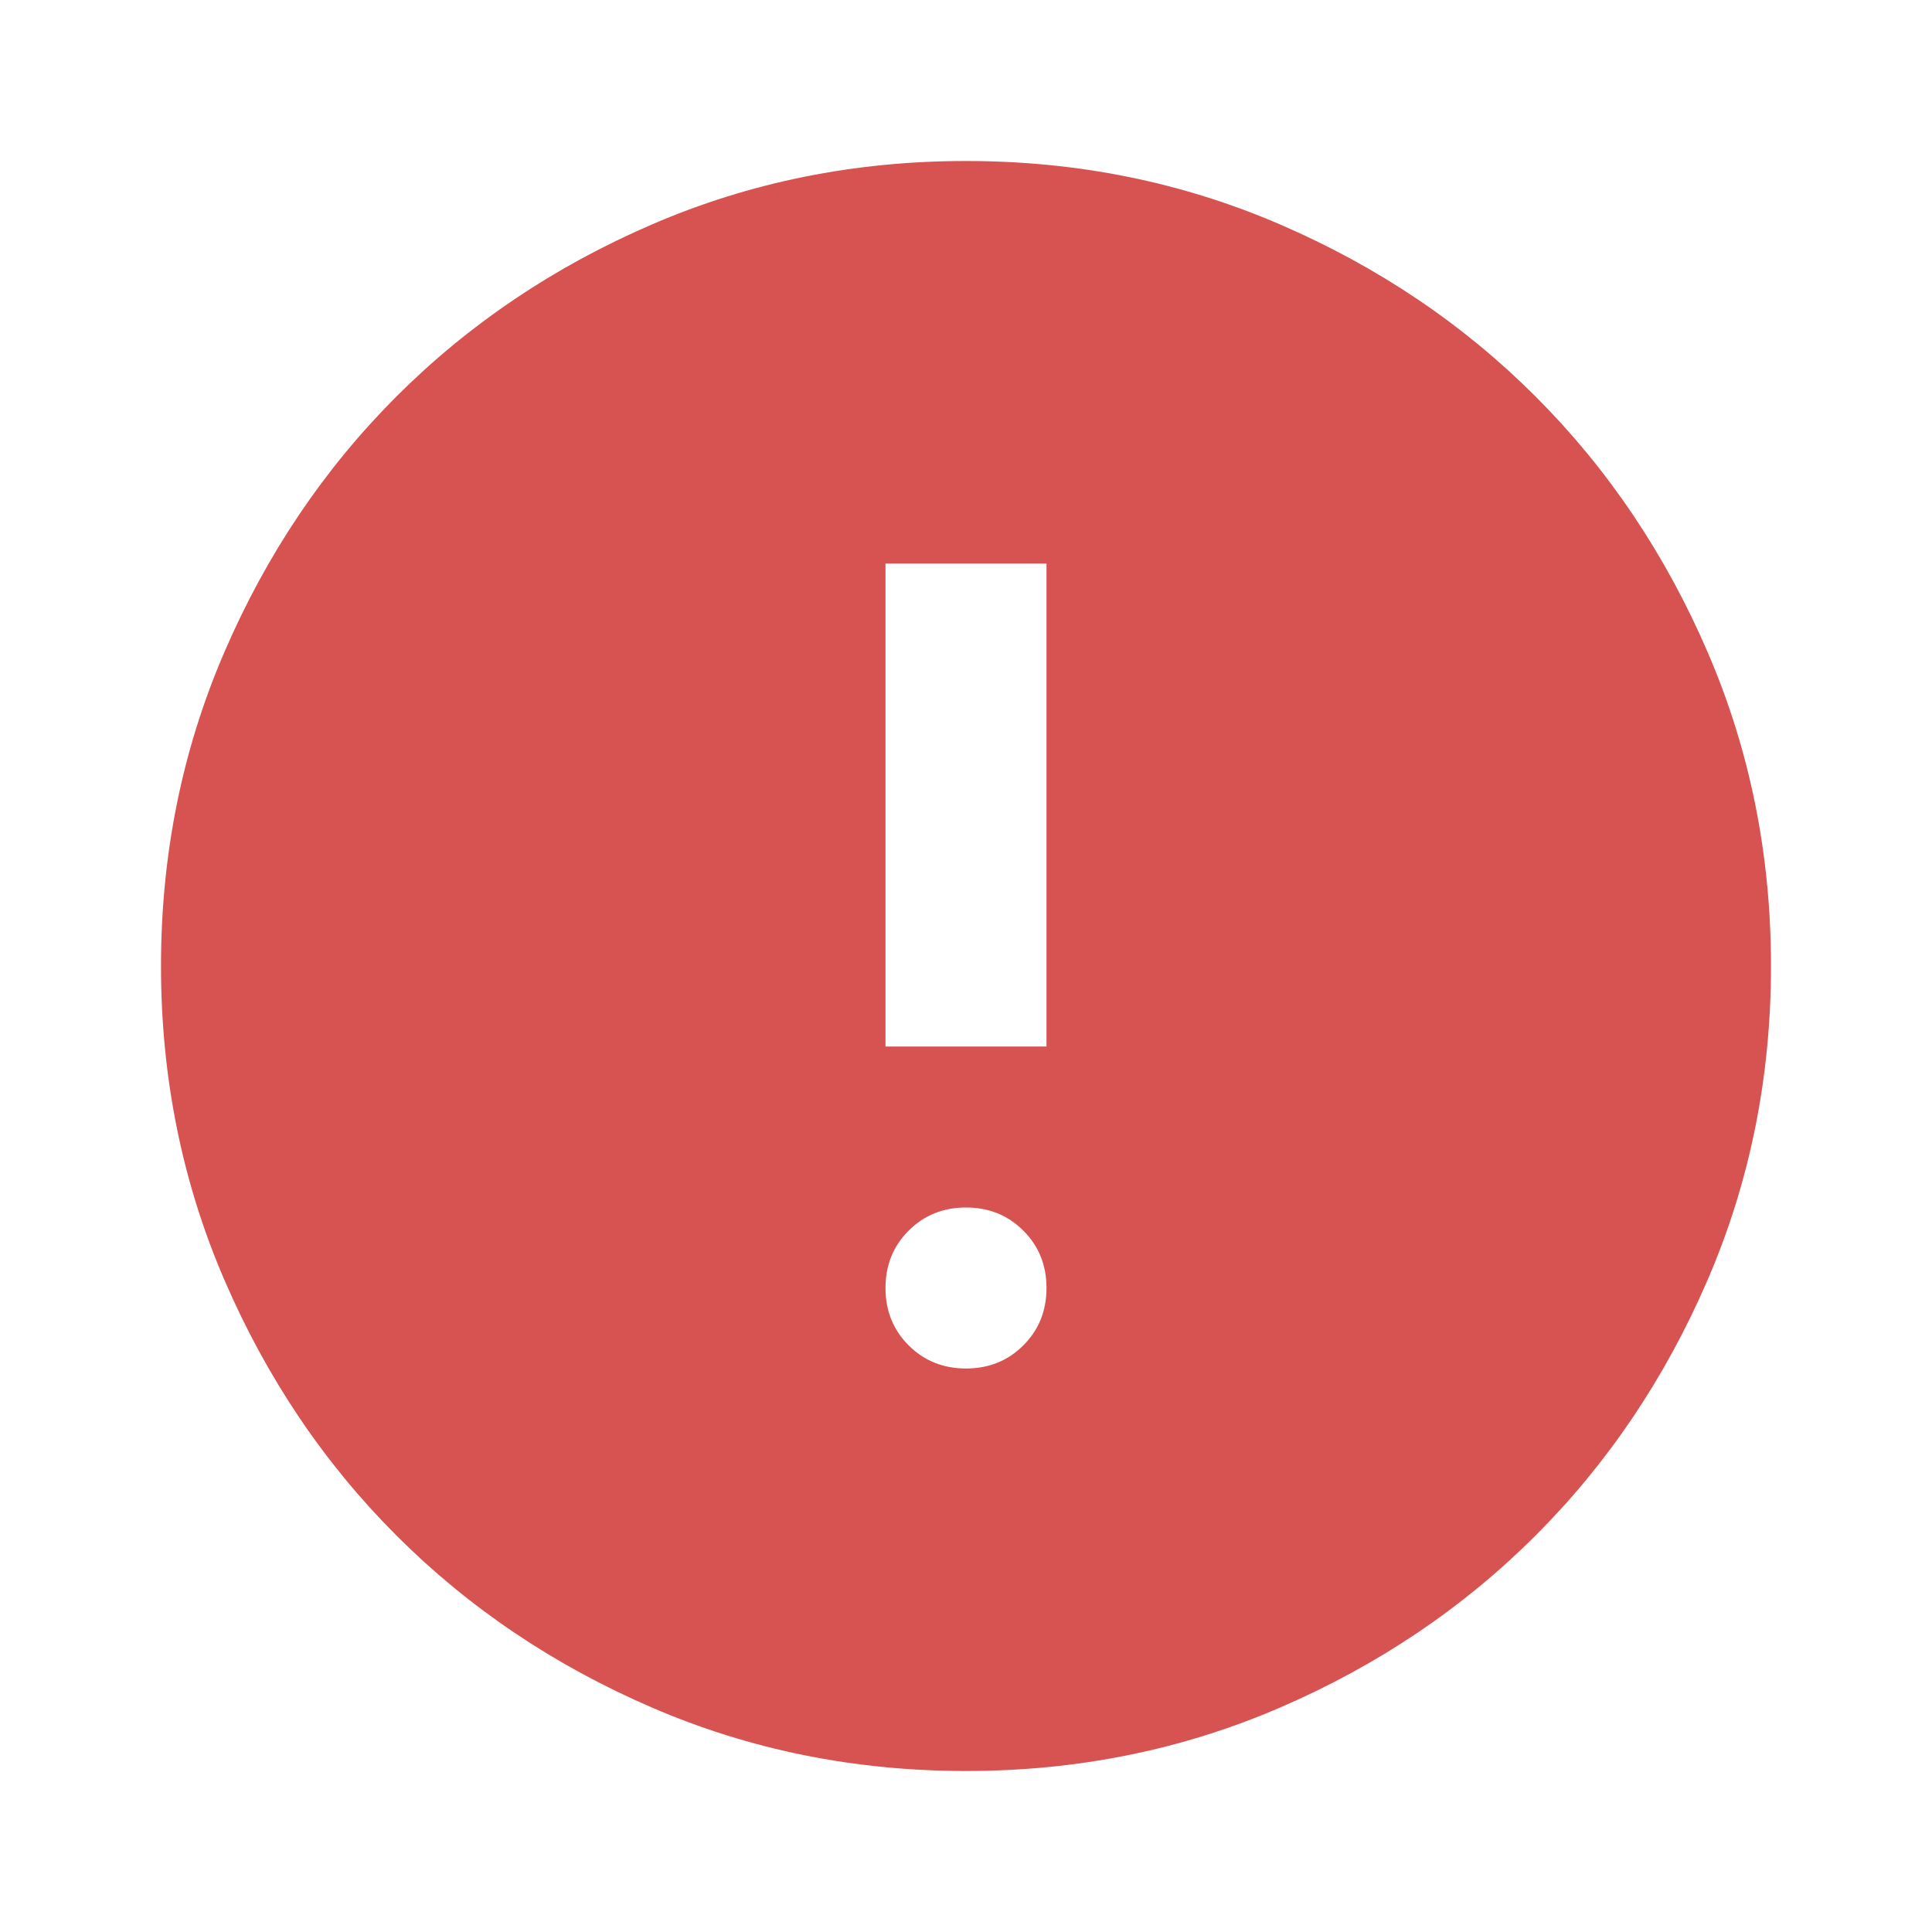
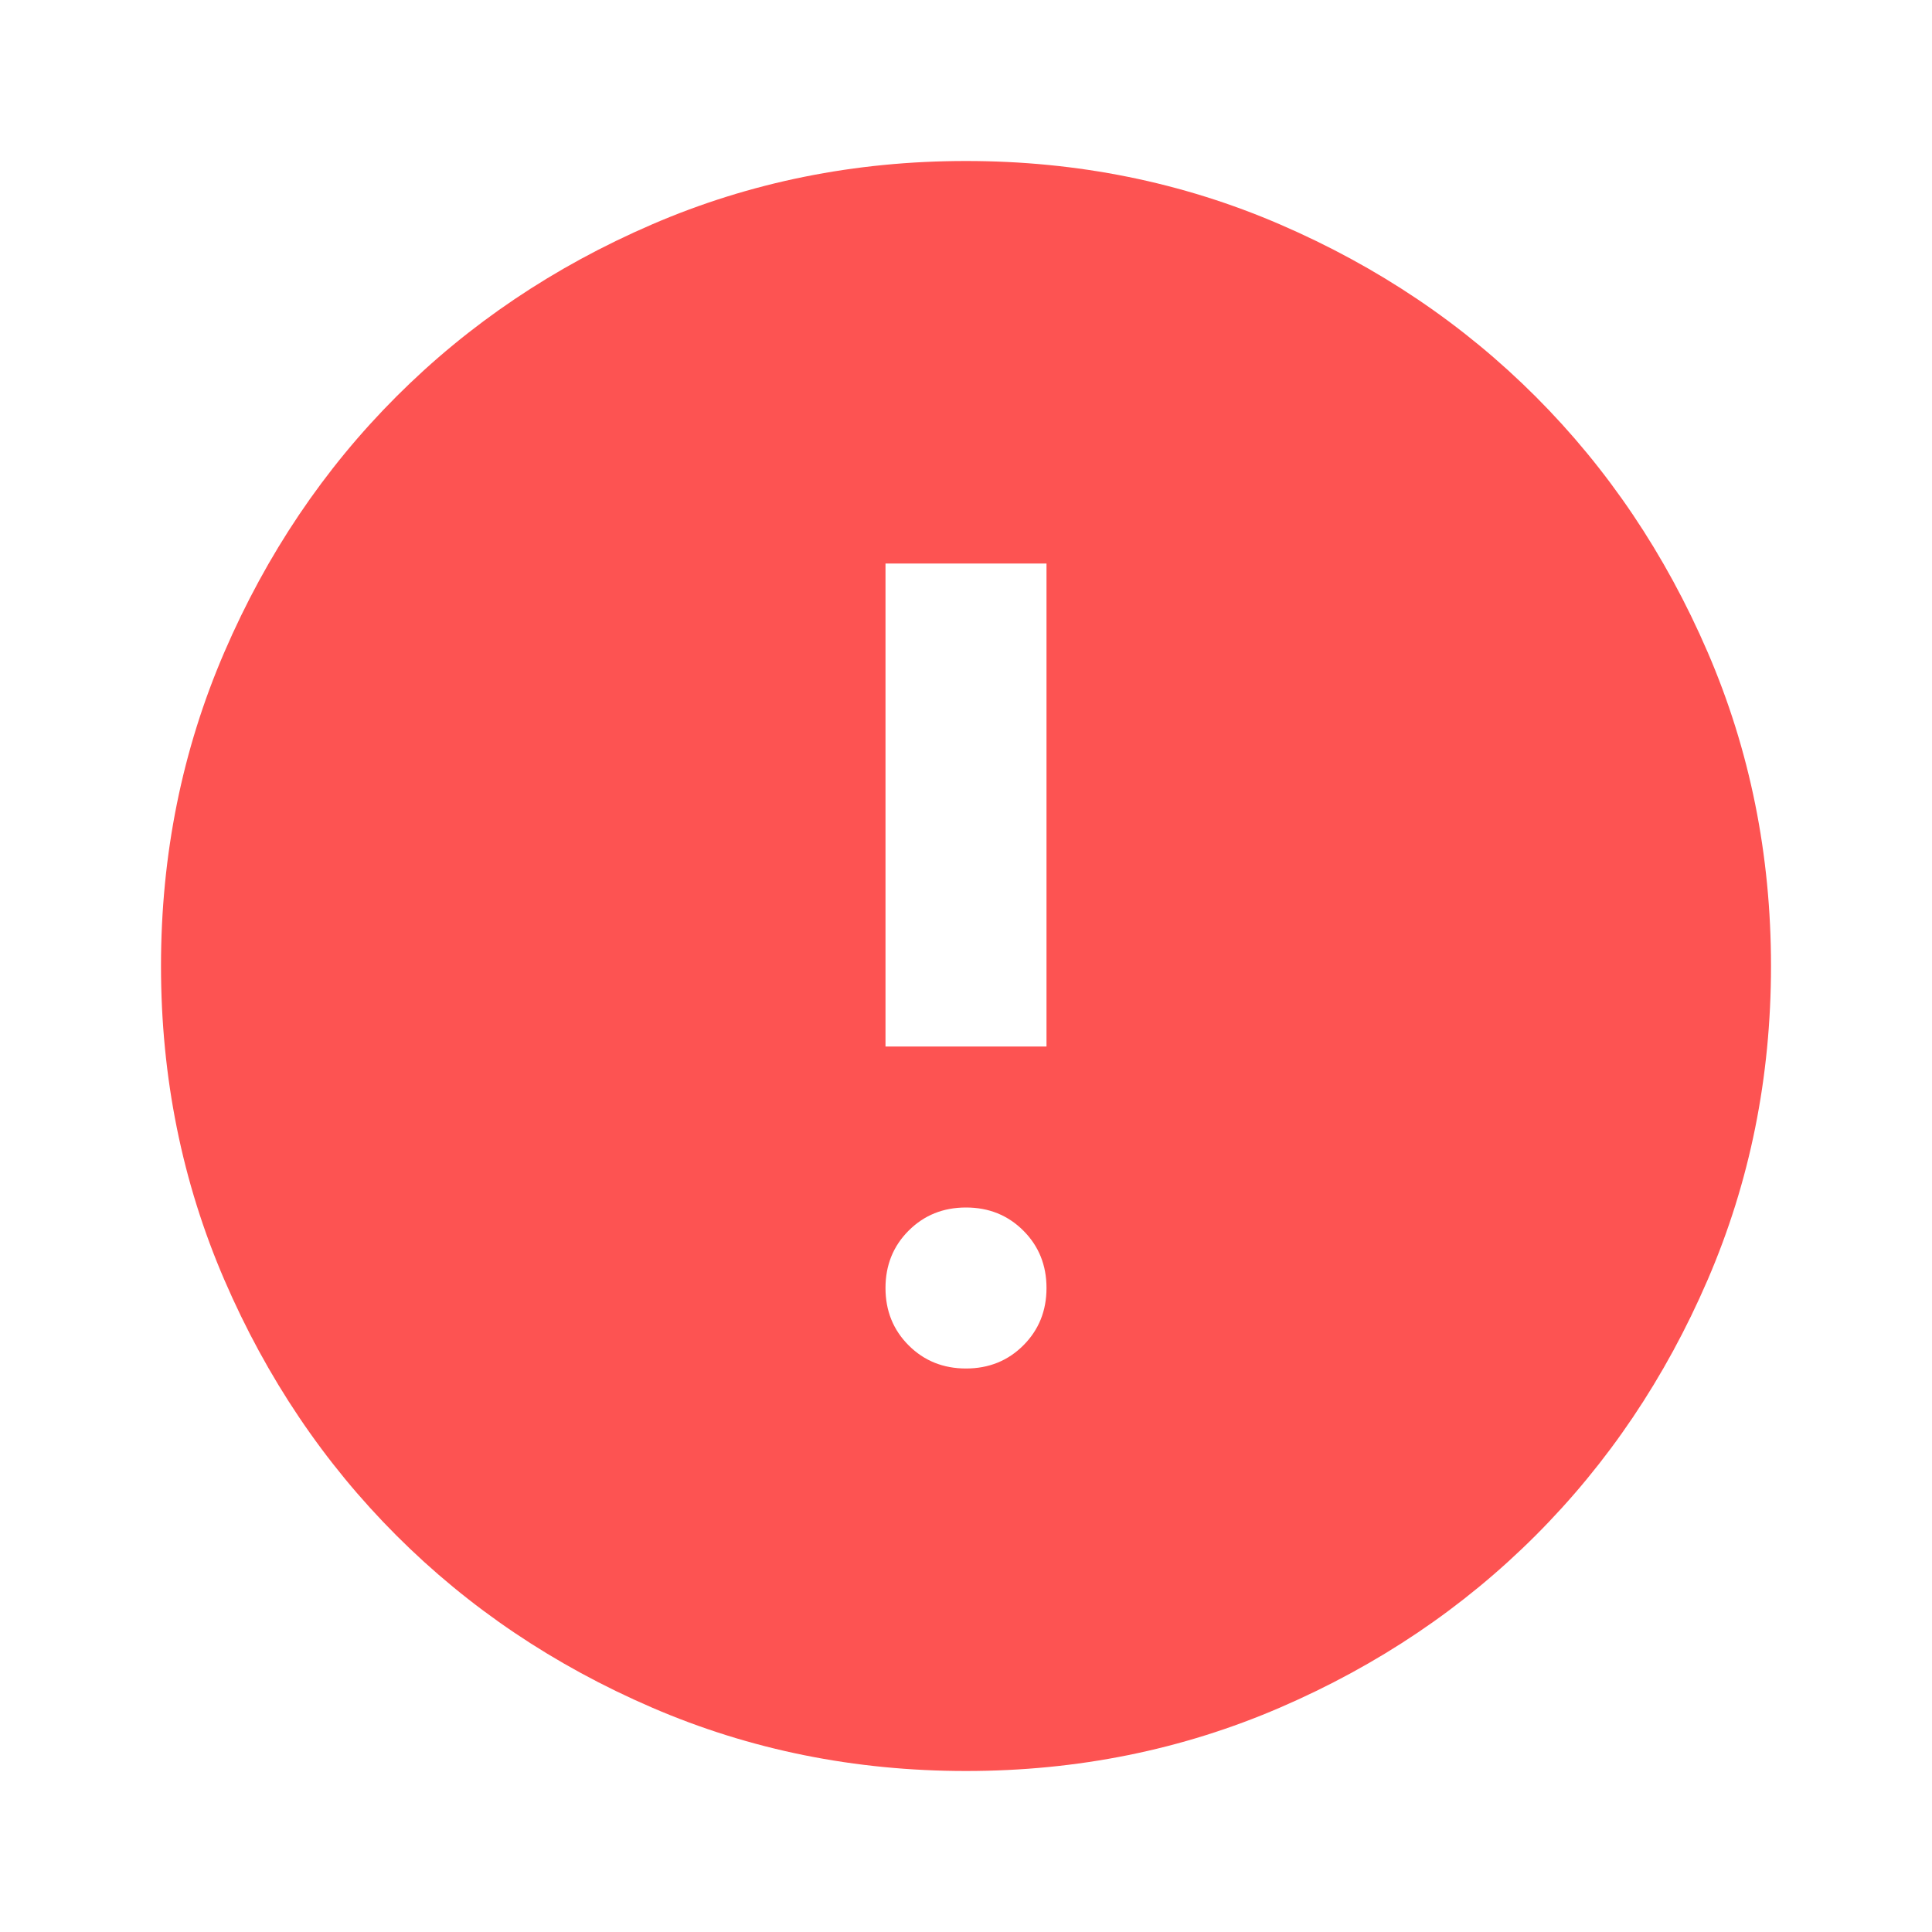
<svg xmlns="http://www.w3.org/2000/svg" height="24" viewBox="0 -960 960 960" width="24">
-   <path d="M480-280q17 0 28.5-11.5T520-320q0-17-11.5-28.5T480-360q-17 0-28.5 11.5T440-320q0 17 11.5 28.5T480-280Zm-40-160h80v-240h-80v240Zm40 360q-83 0-156-31.5T197-197q-54-54-85.5-127T80-480q0-83 31.5-156T197-763q54-54 127-85.5T480-880q83 0 156 31.5T763-763q54 54 85.5 127T880-480q0 83-31.5 156T763-197q-54 54-127 85.5T480-80Z" style="fill:#d75352" />
+   <path d="M480-280q17 0 28.5-11.5T520-320q0-17-11.5-28.5T480-360q-17 0-28.5 11.5T440-320q0 17 11.5 28.5T480-280Zm-40-160h80v-240h-80v240Zm40 360q-83 0-156-31.5T197-197q-54-54-85.5-127T80-480q0-83 31.5-156T197-763q54-54 127-85.5T480-880q83 0 156 31.5T763-763q54 54 85.5 127T880-480q0 83-31.5 156T763-197q-54 54-127 85.5T480-80Z" style="fill:#fd5352" />
</svg>
